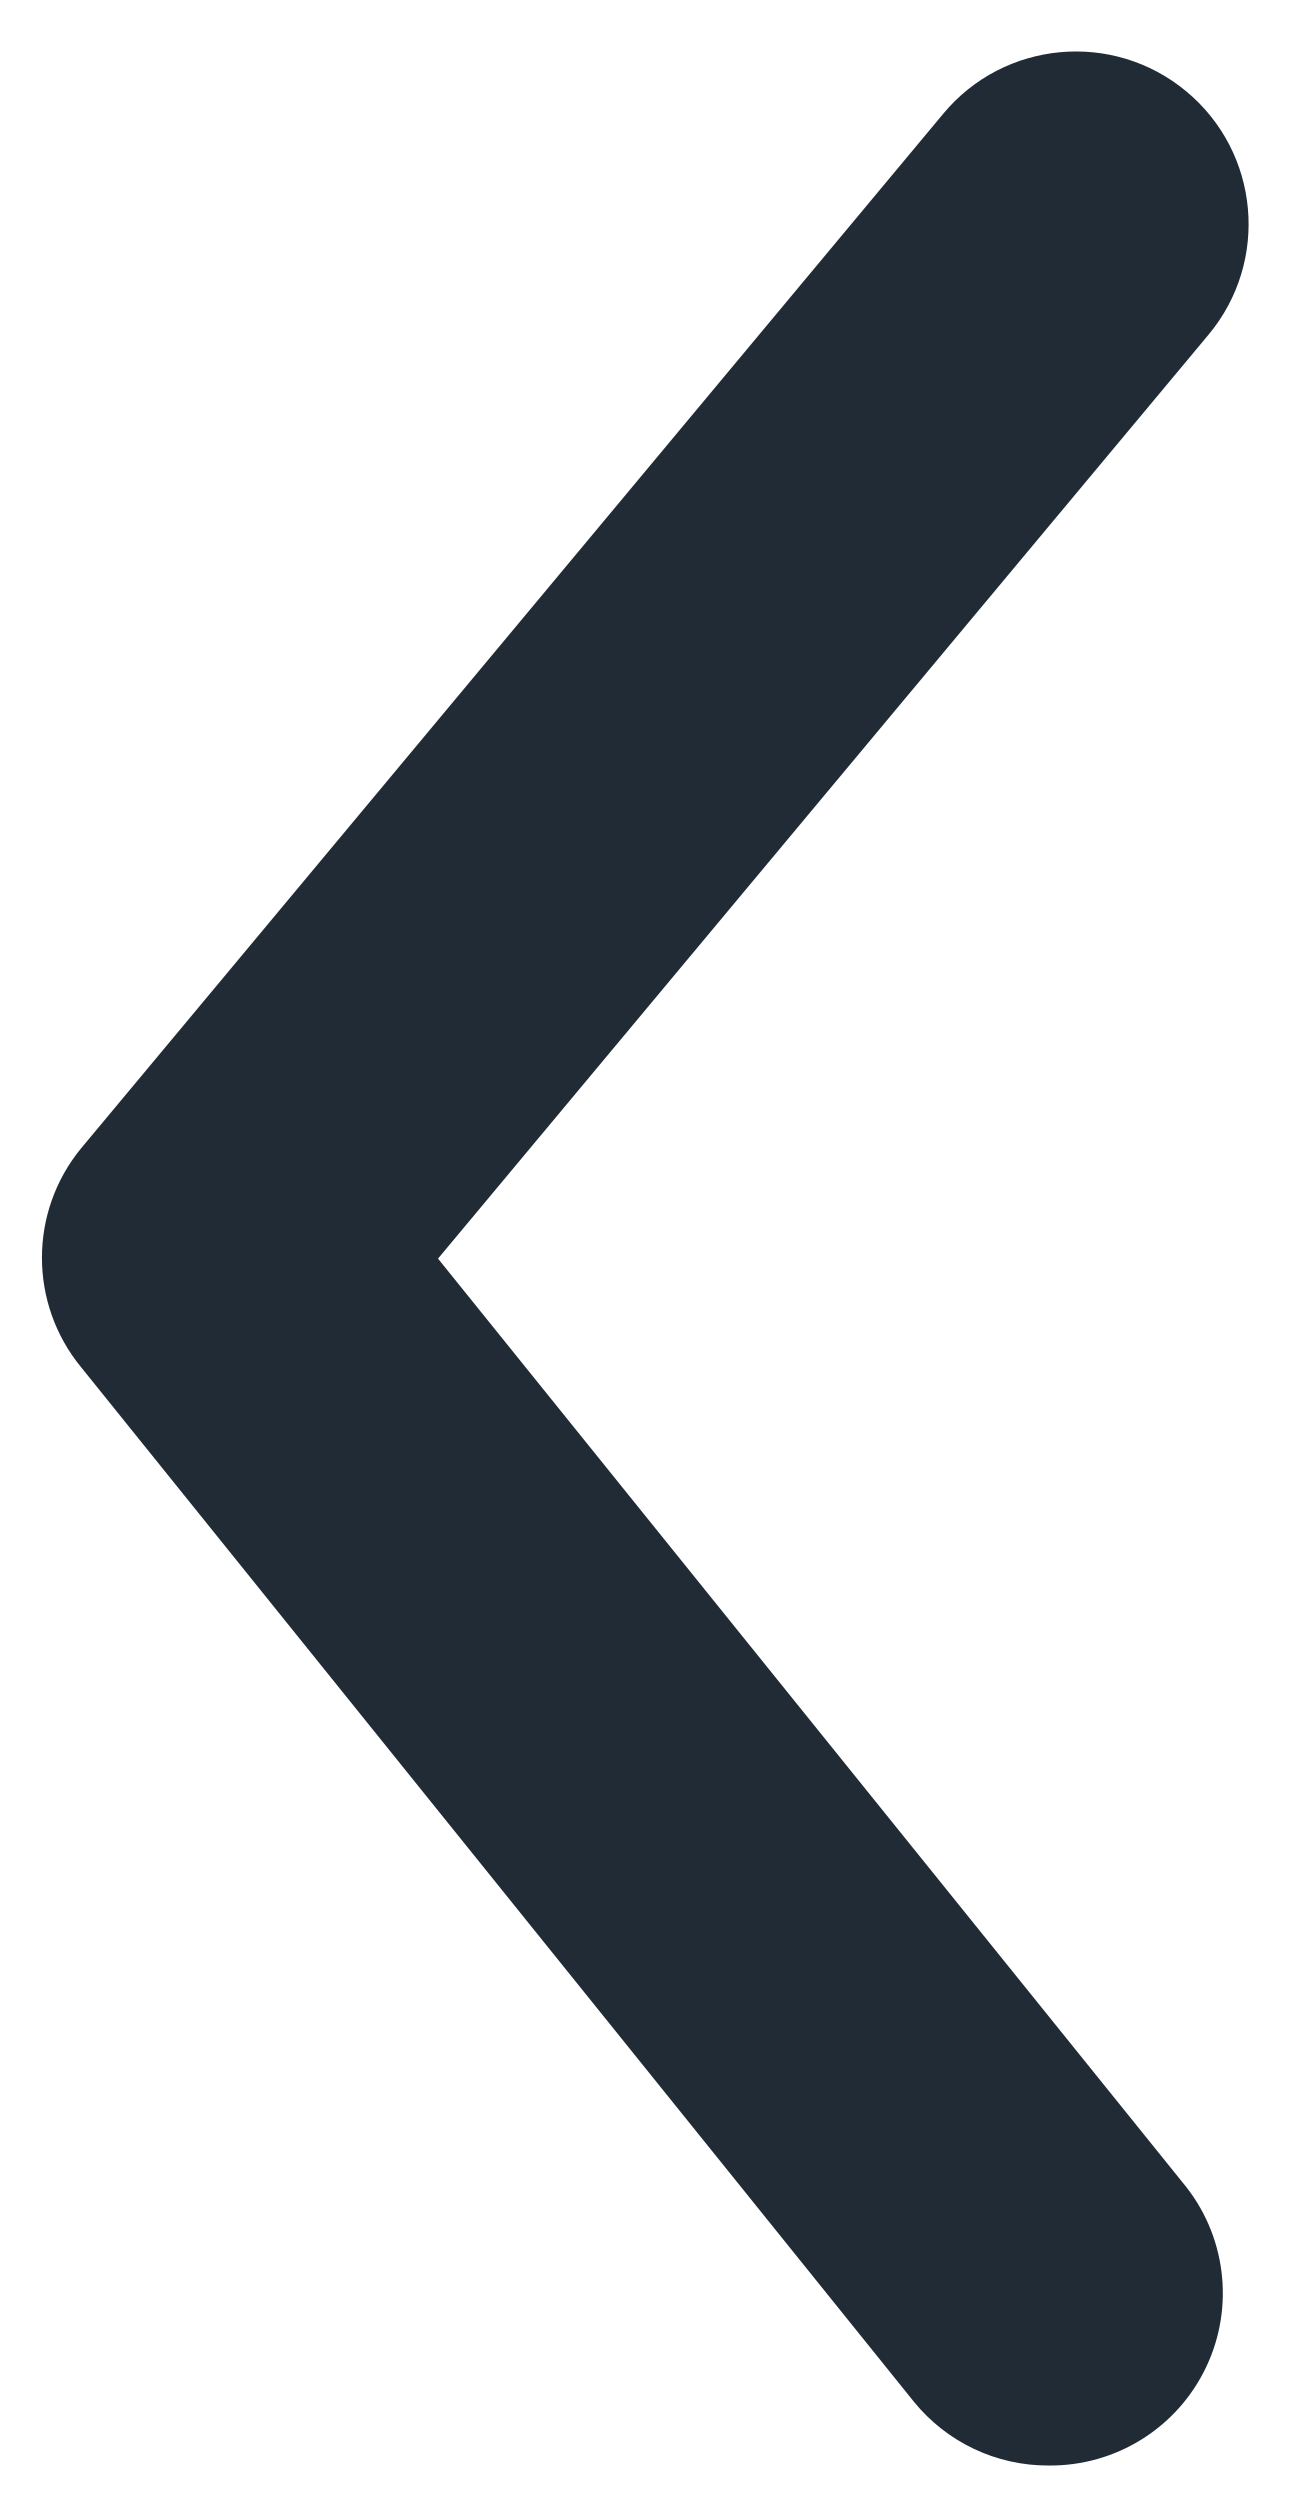
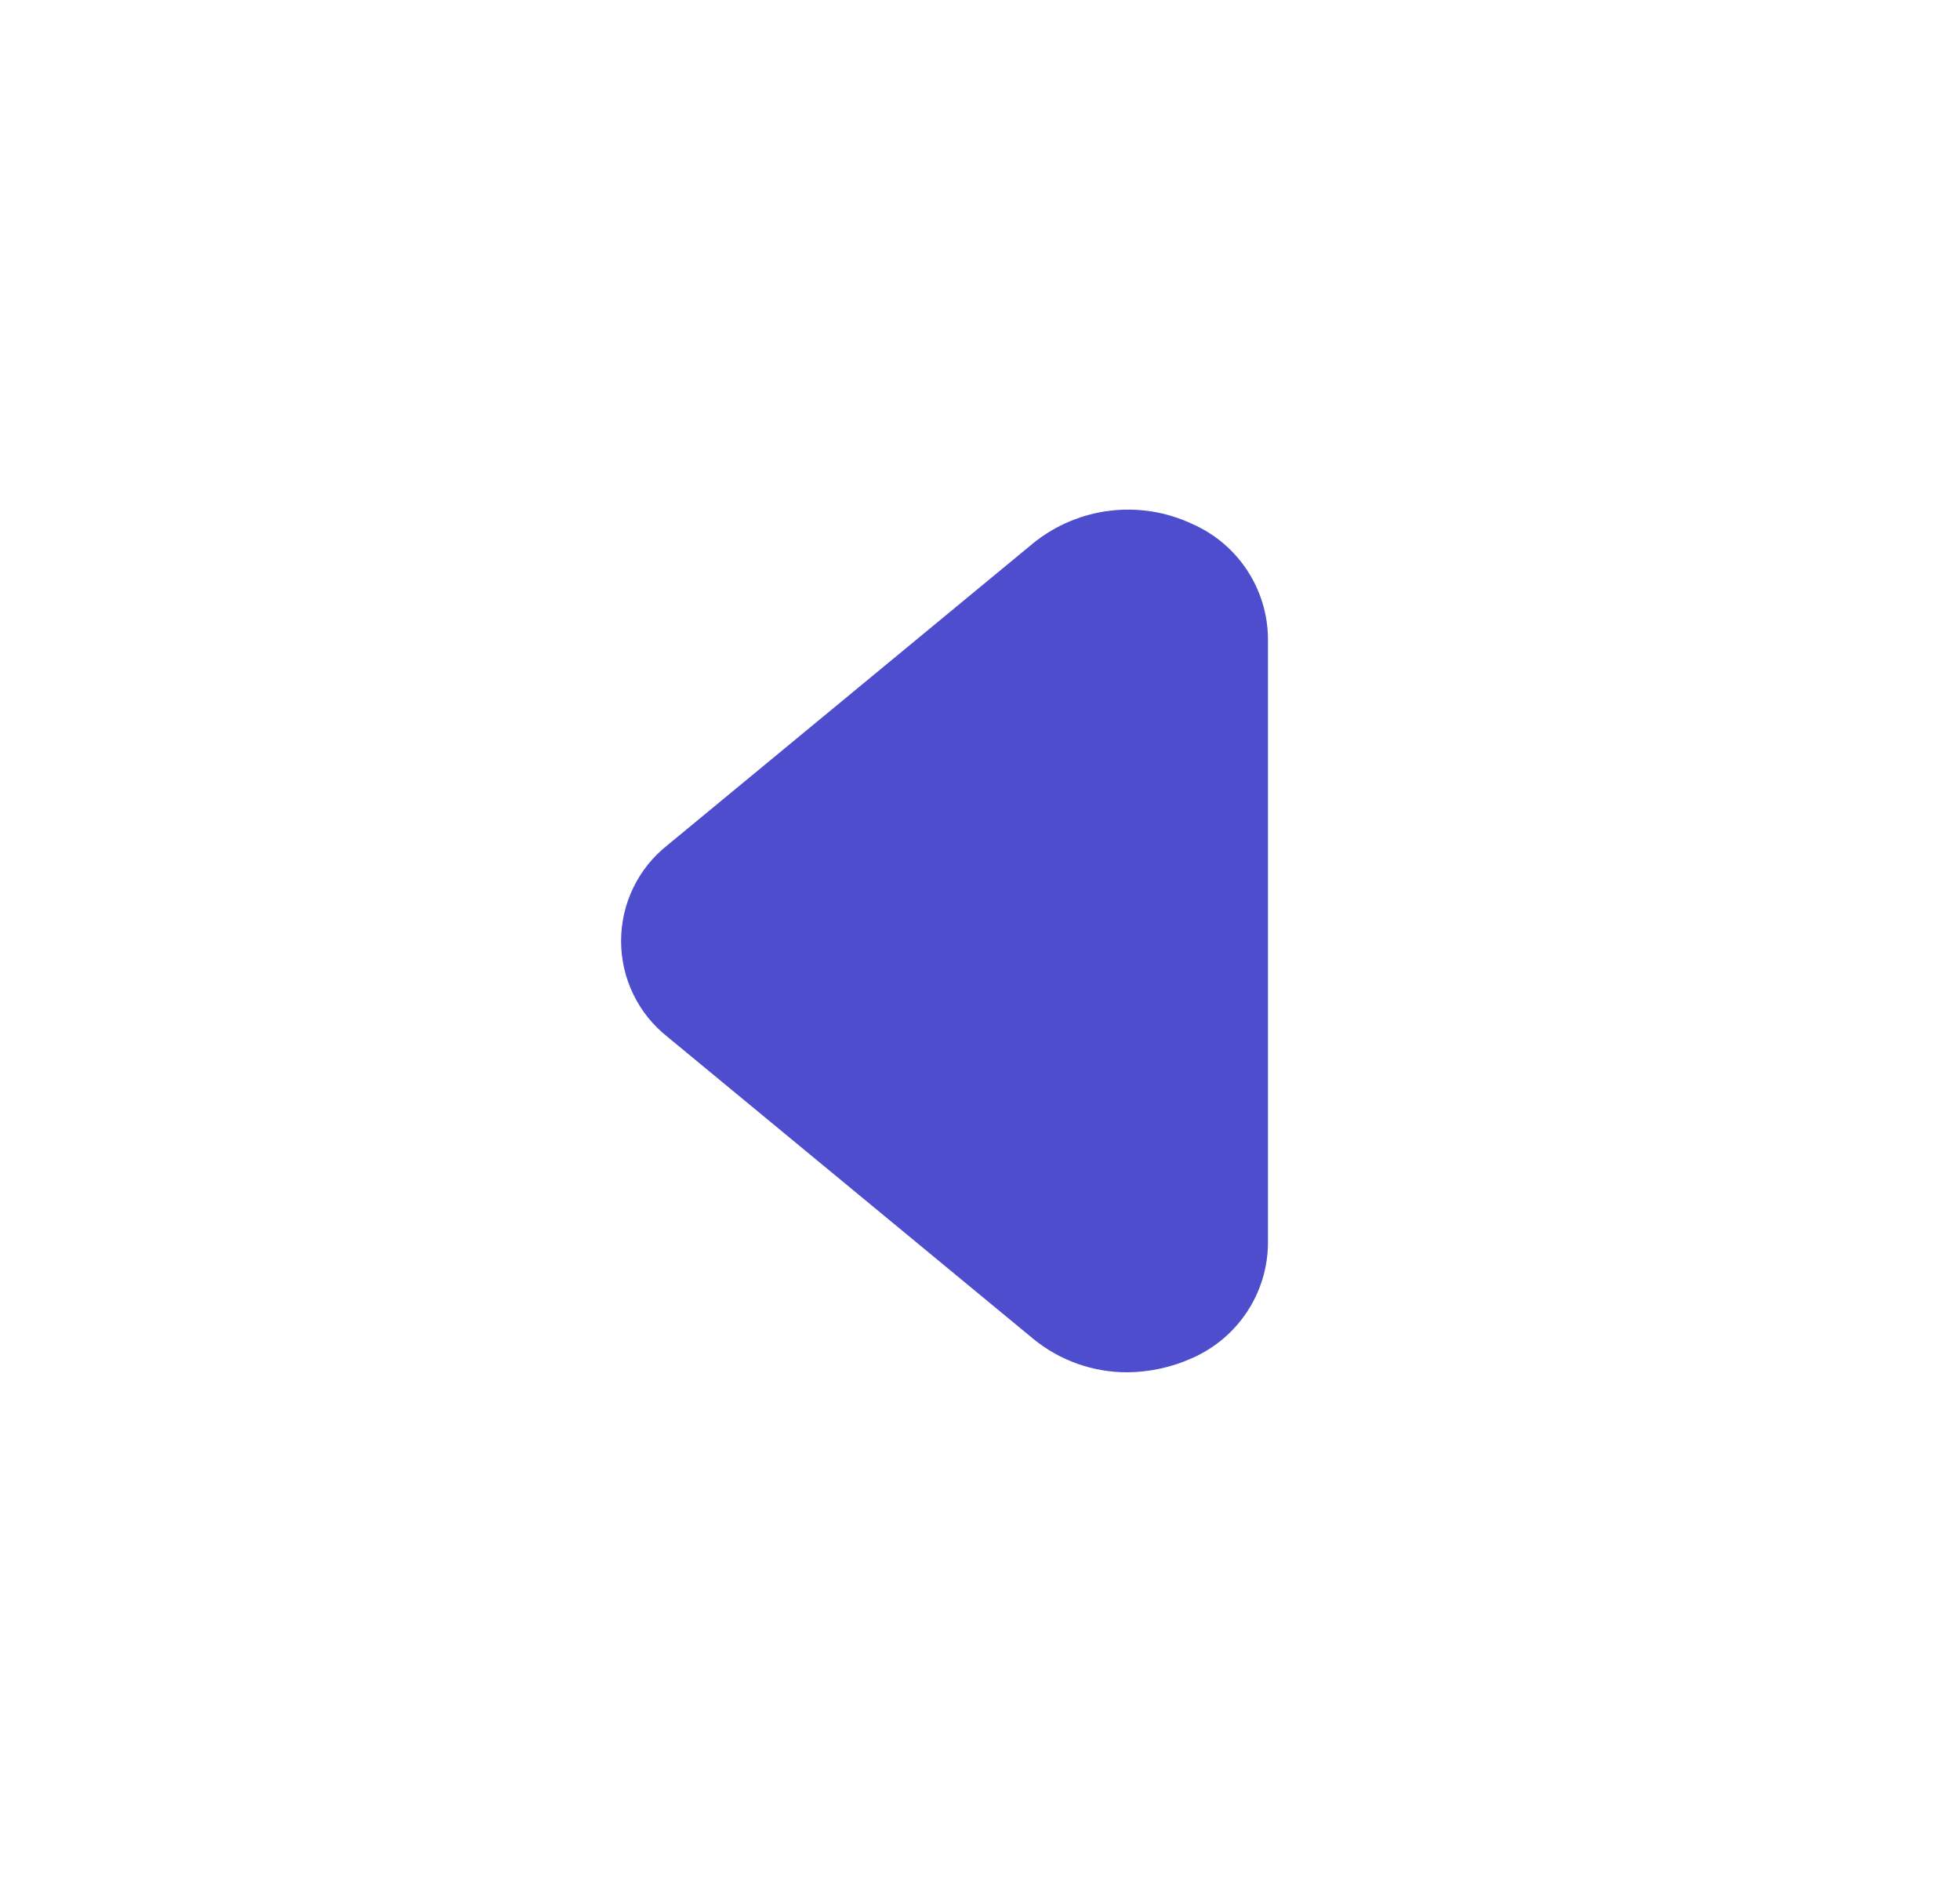
- <svg xmlns="http://www.w3.org/2000/svg" width="15" height="29" viewBox="0 0 15 29" fill="none">
-   <path d="M12.161 28.6C11.556 28.602 10.983 28.33 10.601 27.86L0.941 15.86C0.335 15.122 0.335 14.058 0.941 13.32L10.941 1.32C11.648 0.469 12.911 0.353 13.761 1.06C14.612 1.767 14.728 3.029 14.021 3.88L5.081 14.6L13.721 25.32C14.221 25.919 14.326 26.755 13.991 27.459C13.656 28.164 12.941 28.609 12.161 28.6Z" fill="#212B36" />
+ <svg xmlns="http://www.w3.org/2000/svg" width="25" height="24" viewBox="0 0 25 24" fill="none">
+   <path d="M14.376 17.5C13.942 17.5 13.522 17.352 13.185 17.078L8.51 13.219C8.138 12.924 7.922 12.475 7.922 12C7.922 11.525 8.138 11.076 8.51 10.781L13.185 6.922C13.759 6.462 14.545 6.369 15.21 6.683C15.789 6.938 16.166 7.508 16.173 8.141V15.859C16.166 16.492 15.789 17.061 15.21 17.317C14.948 17.436 14.664 17.498 14.376 17.5Z" fill="#4D4DCD" />
</svg>
